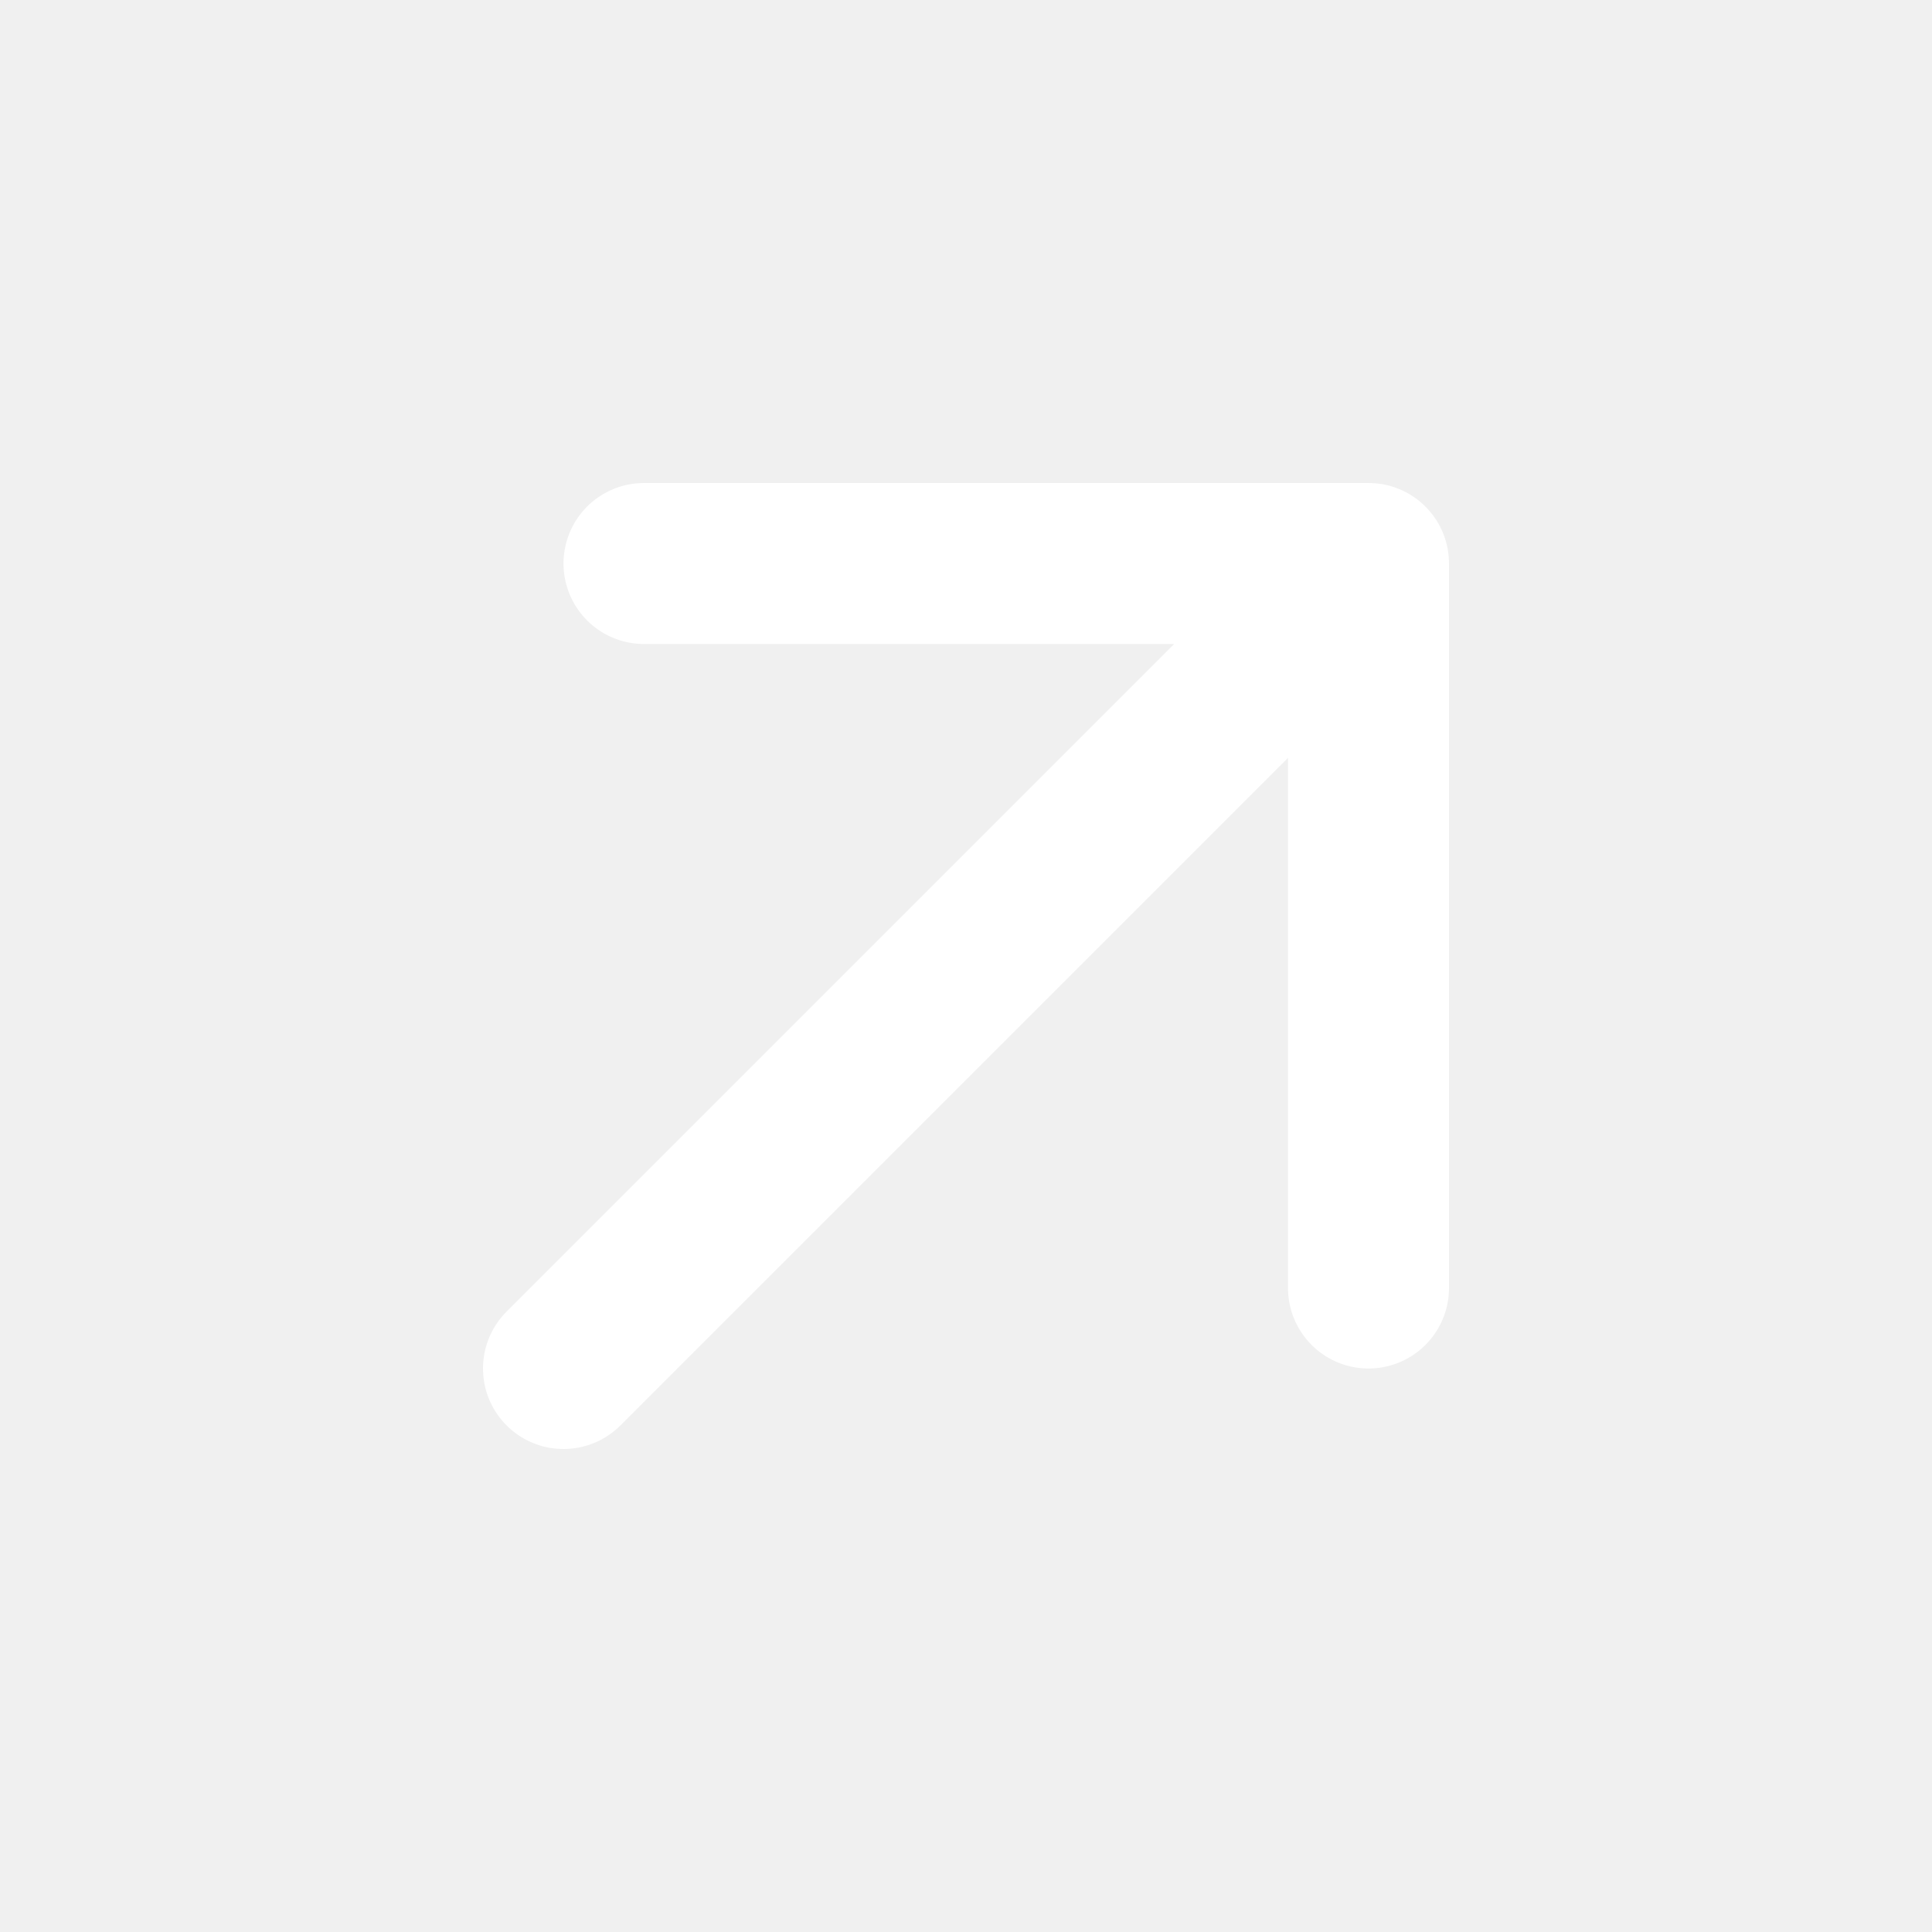
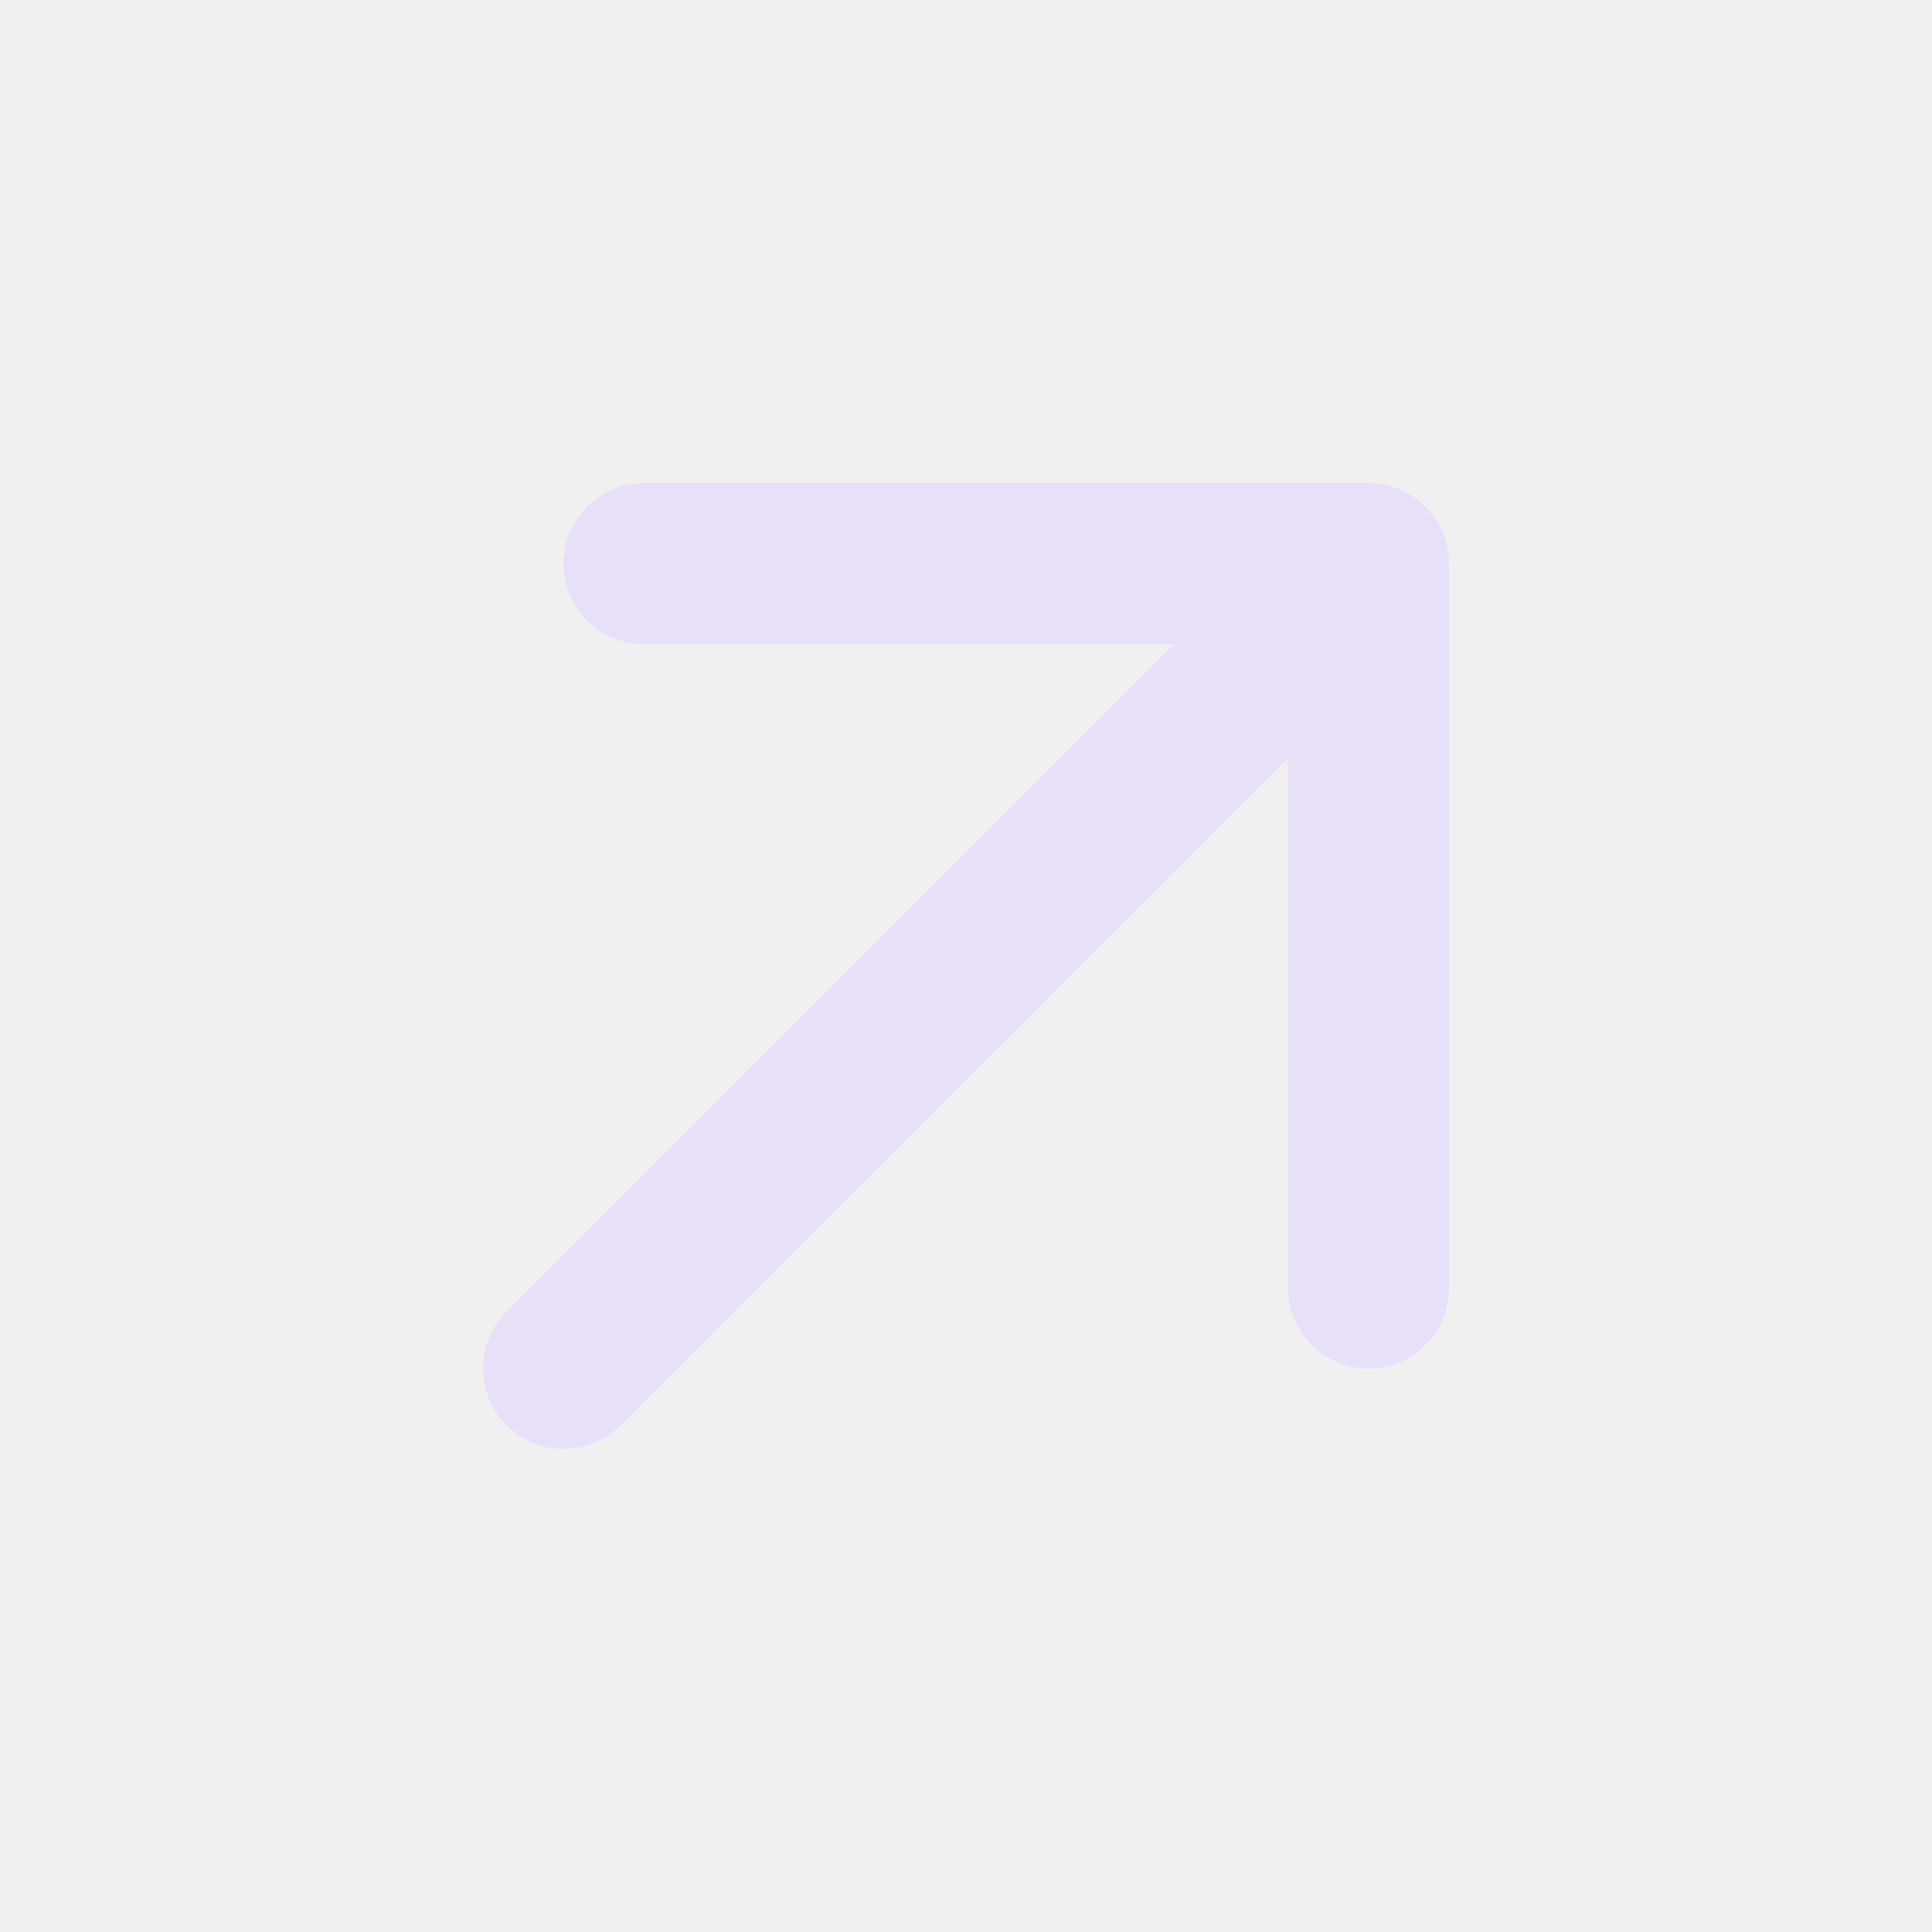
<svg xmlns="http://www.w3.org/2000/svg" width="800px" height="800px" viewBox="0 0 24 24" fill="none">
-   <path d="M7 17L17 7M17 7H8M17 7V16" stroke="#ffffff" stroke-width="2" stroke-linecap="round" stroke-linejoin="round" />
+   <path d="M7 17L17 7M17 7H8M17 7V16" stroke="#e7e0f8" stroke-width="2" stroke-linecap="round" stroke-linejoin="round" />
</svg>
